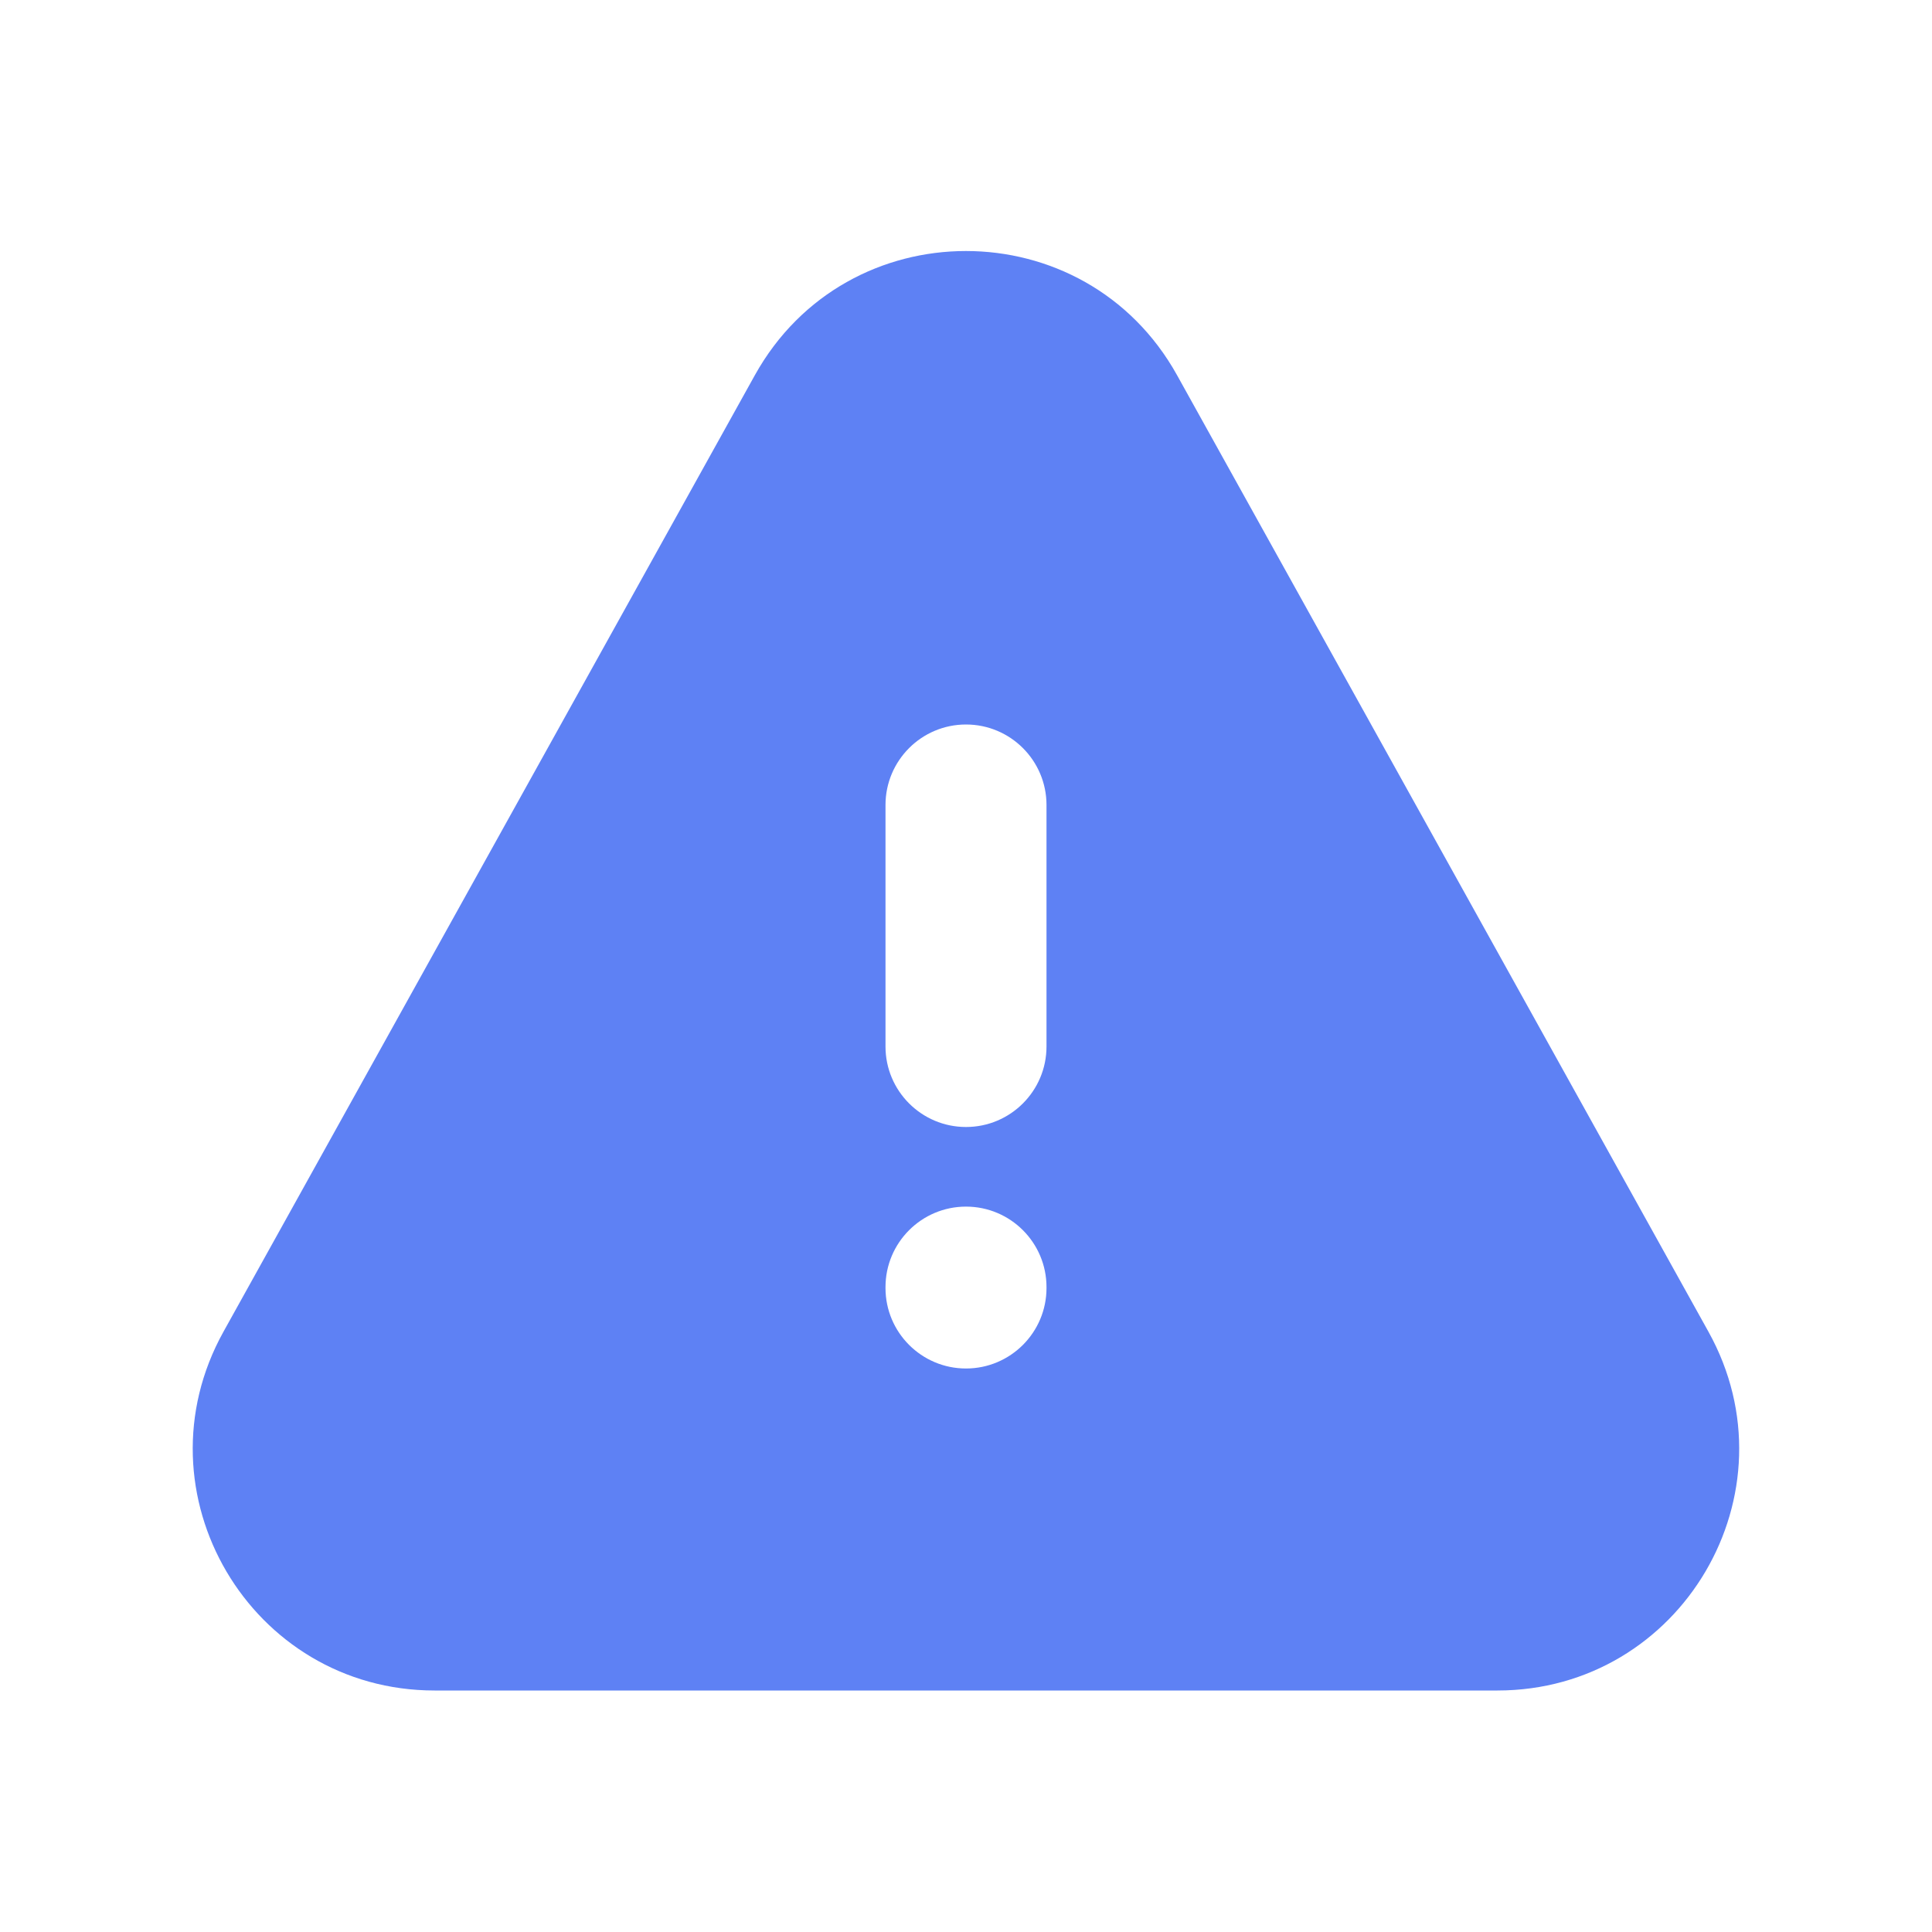
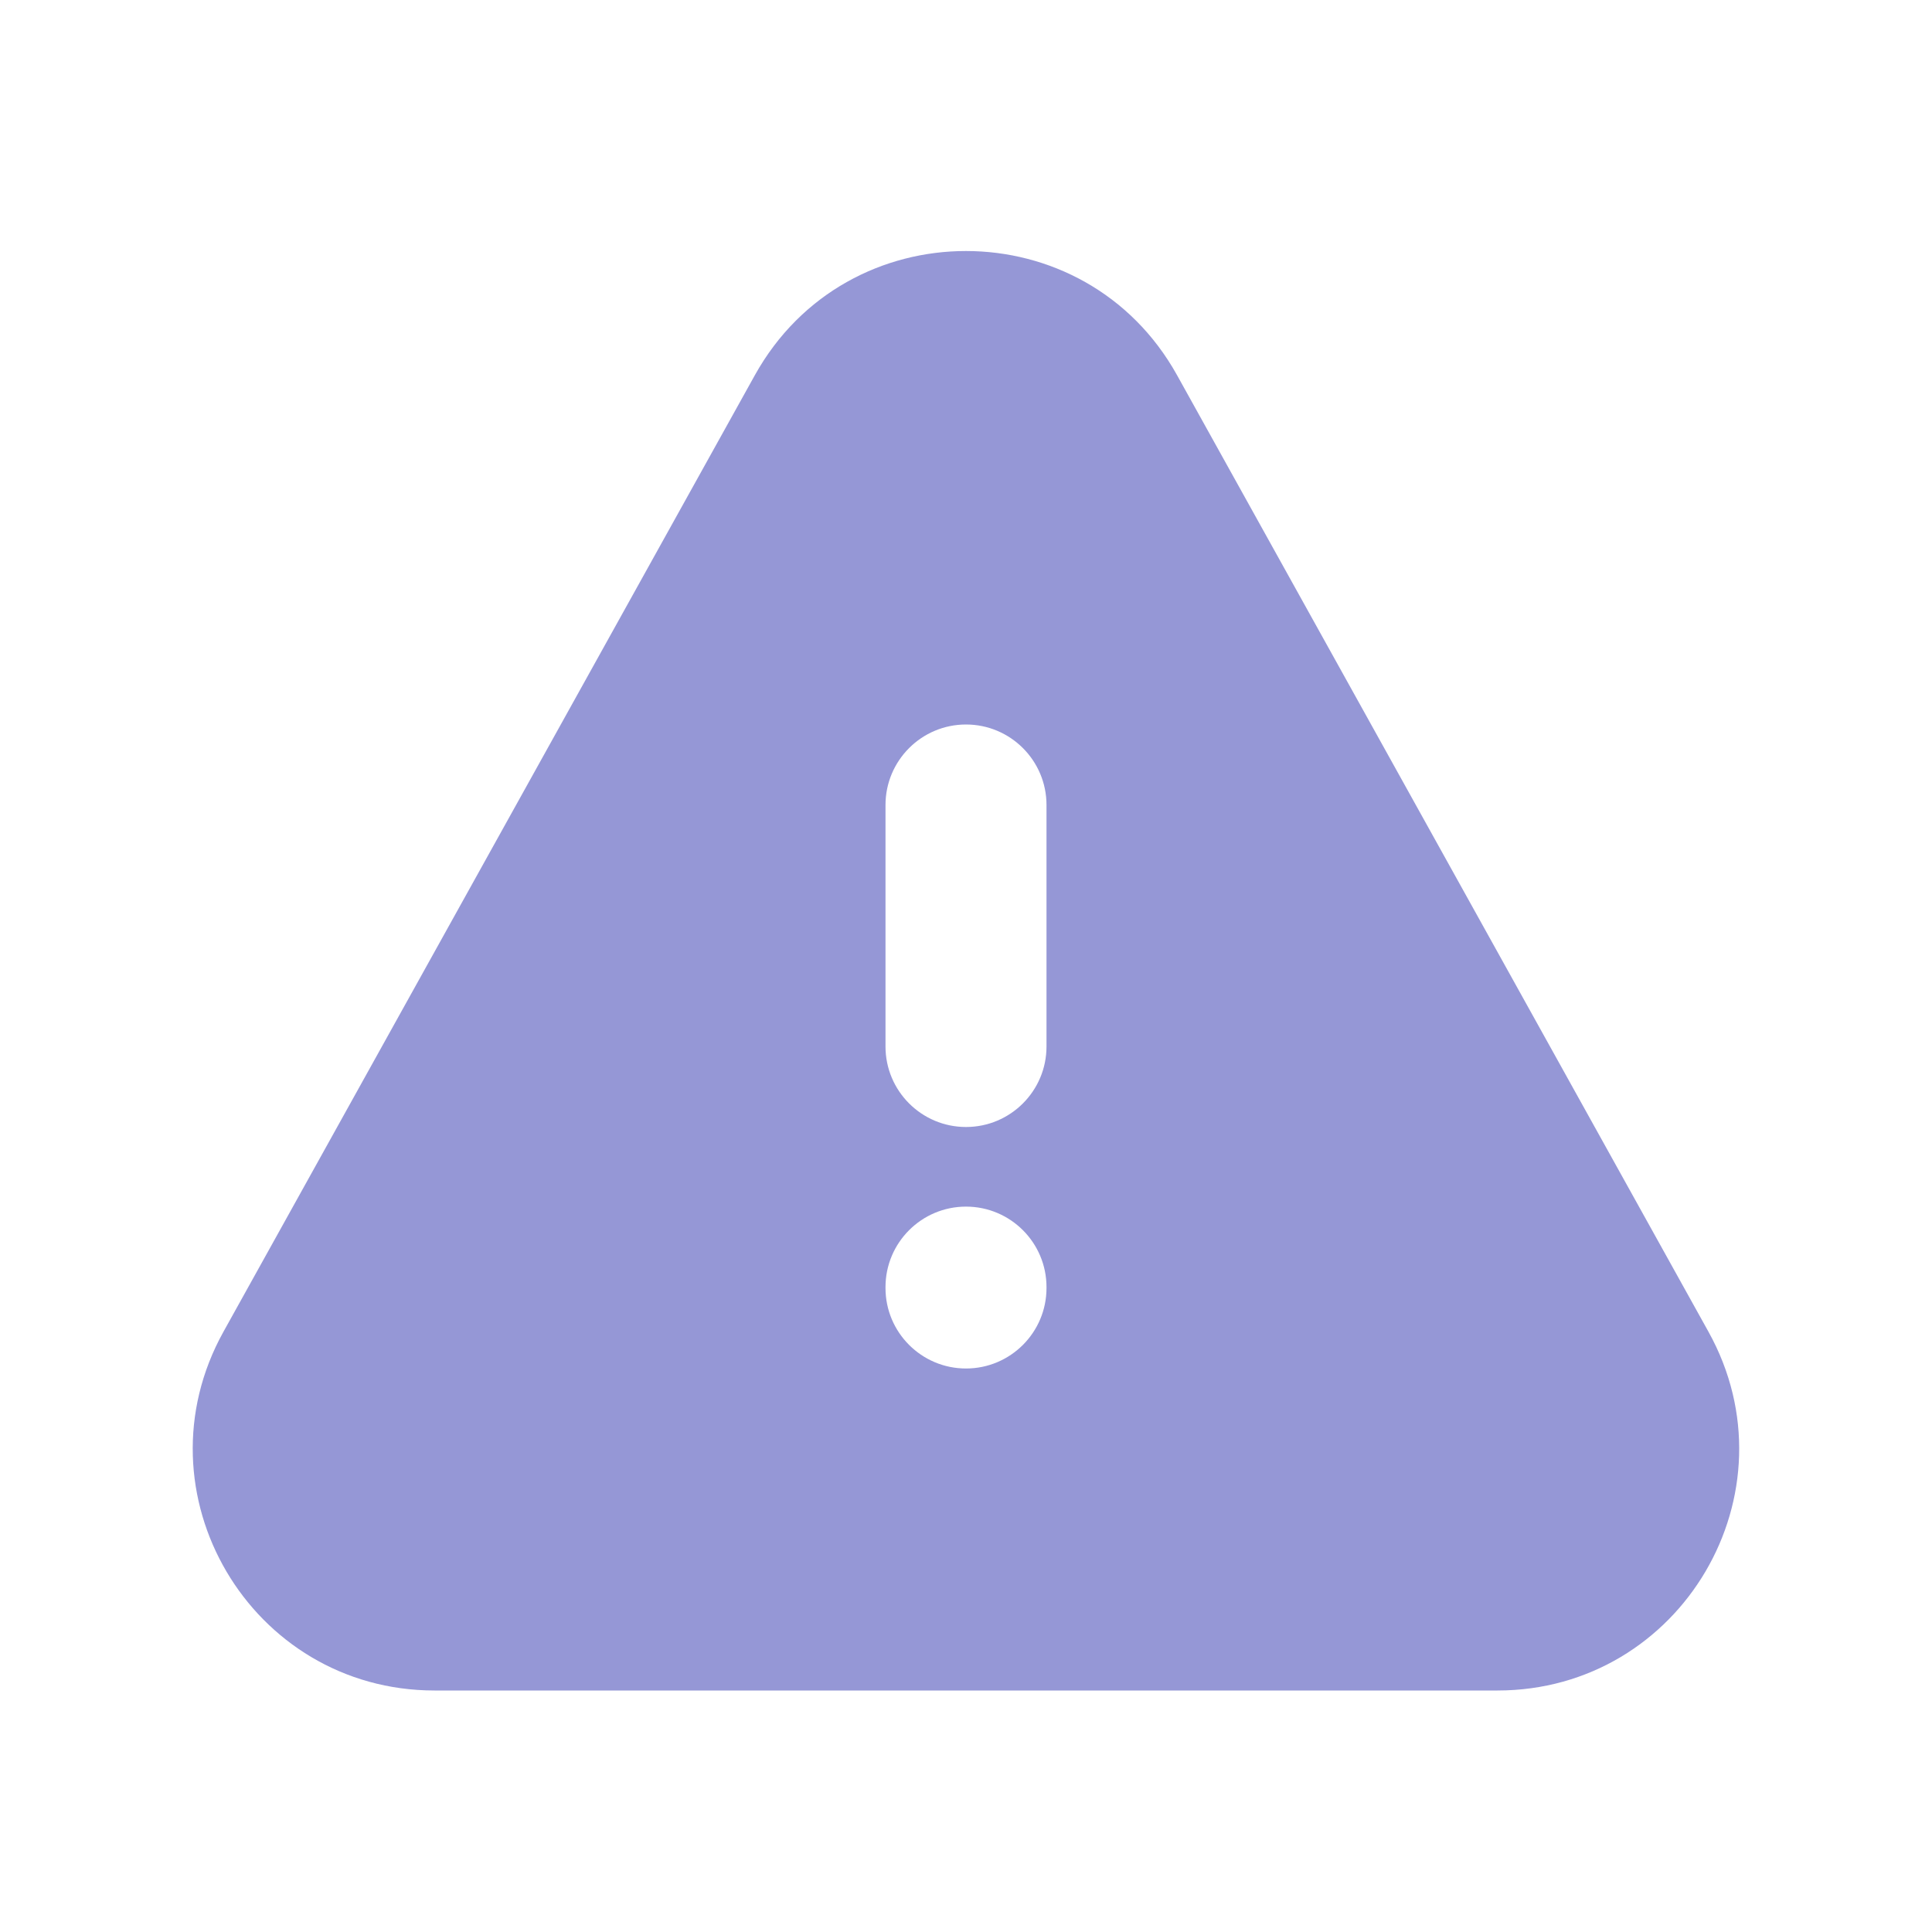
<svg xmlns="http://www.w3.org/2000/svg" width="800px" height="800px" viewBox="0 0 24 24" fill="none">
  <rect width="24" height="24" fill="none" />
-   <path fill-rule="evenodd" clip-rule="evenodd" d="M11 13C11 13.552 11.448 14 12 14C12.552 14 13 13.552 13 13V10C13 9.448 12.552 9 12 9C11.448 9 11 9.448 11 10V13ZM13 15.989C13 15.437 12.552 14.989 12 14.989C11.448 14.989 11 15.437 11 15.989V16C11 16.552 11.448 17 12 17C12.552 17 13 16.552 13 16V15.989ZM9.377 4.661C10.52 2.604 13.479 2.604 14.622 4.661L21.223 16.543C22.334 18.543 20.888 21 18.601 21H5.399C3.111 21 1.665 18.543 2.776 16.543L9.377 4.661Z" fill="#5e81f4" />
+   <path fill-rule="evenodd" clip-rule="evenodd" d="M11 13C11 13.552 11.448 14 12 14C12.552 14 13 13.552 13 13V10C13 9.448 12.552 9 12 9C11.448 9 11 9.448 11 10V13ZM13 15.989C13 15.437 12.552 14.989 12 14.989C11.448 14.989 11 15.437 11 15.989V16C11 16.552 11.448 17 12 17C12.552 17 13 16.552 13 16V15.989ZM9.377 4.661C10.52 2.604 13.479 2.604 14.622 4.661L21.223 16.543C22.334 18.543 20.888 21 18.601 21H5.399C3.111 21 1.665 18.543 2.776 16.543L9.377 4.661Z" fill="#9597D6" />
</svg>
